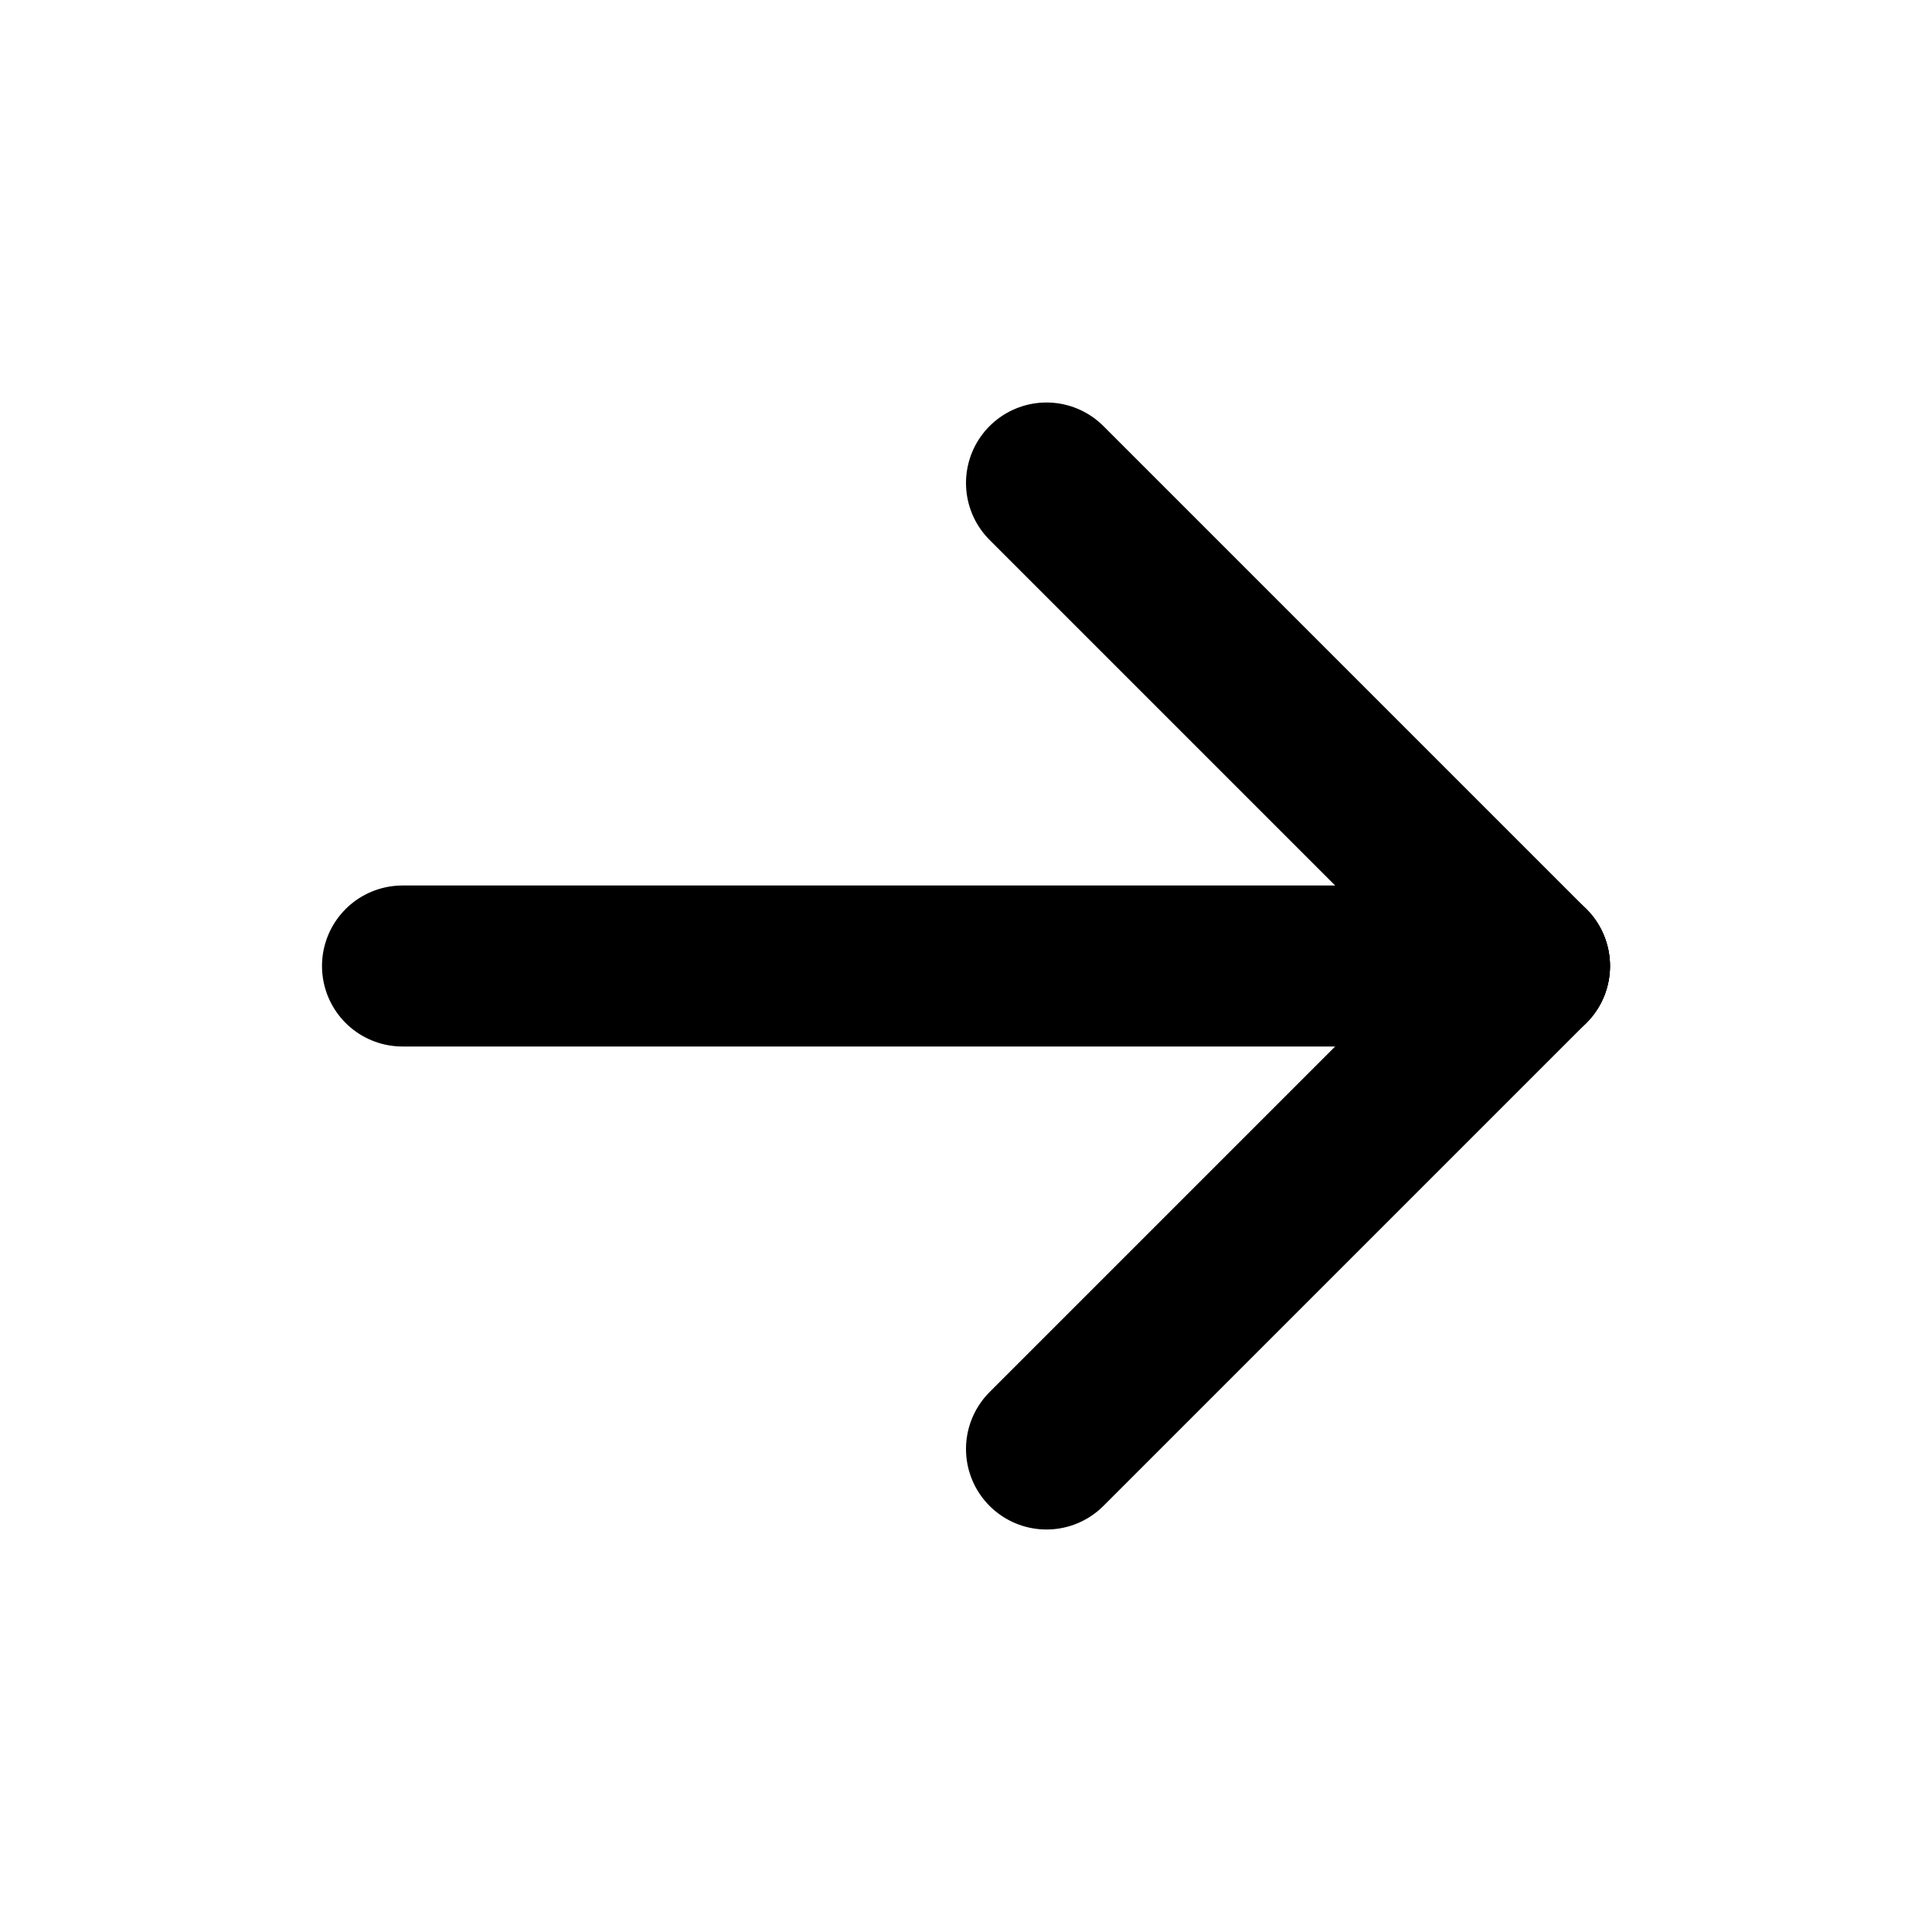
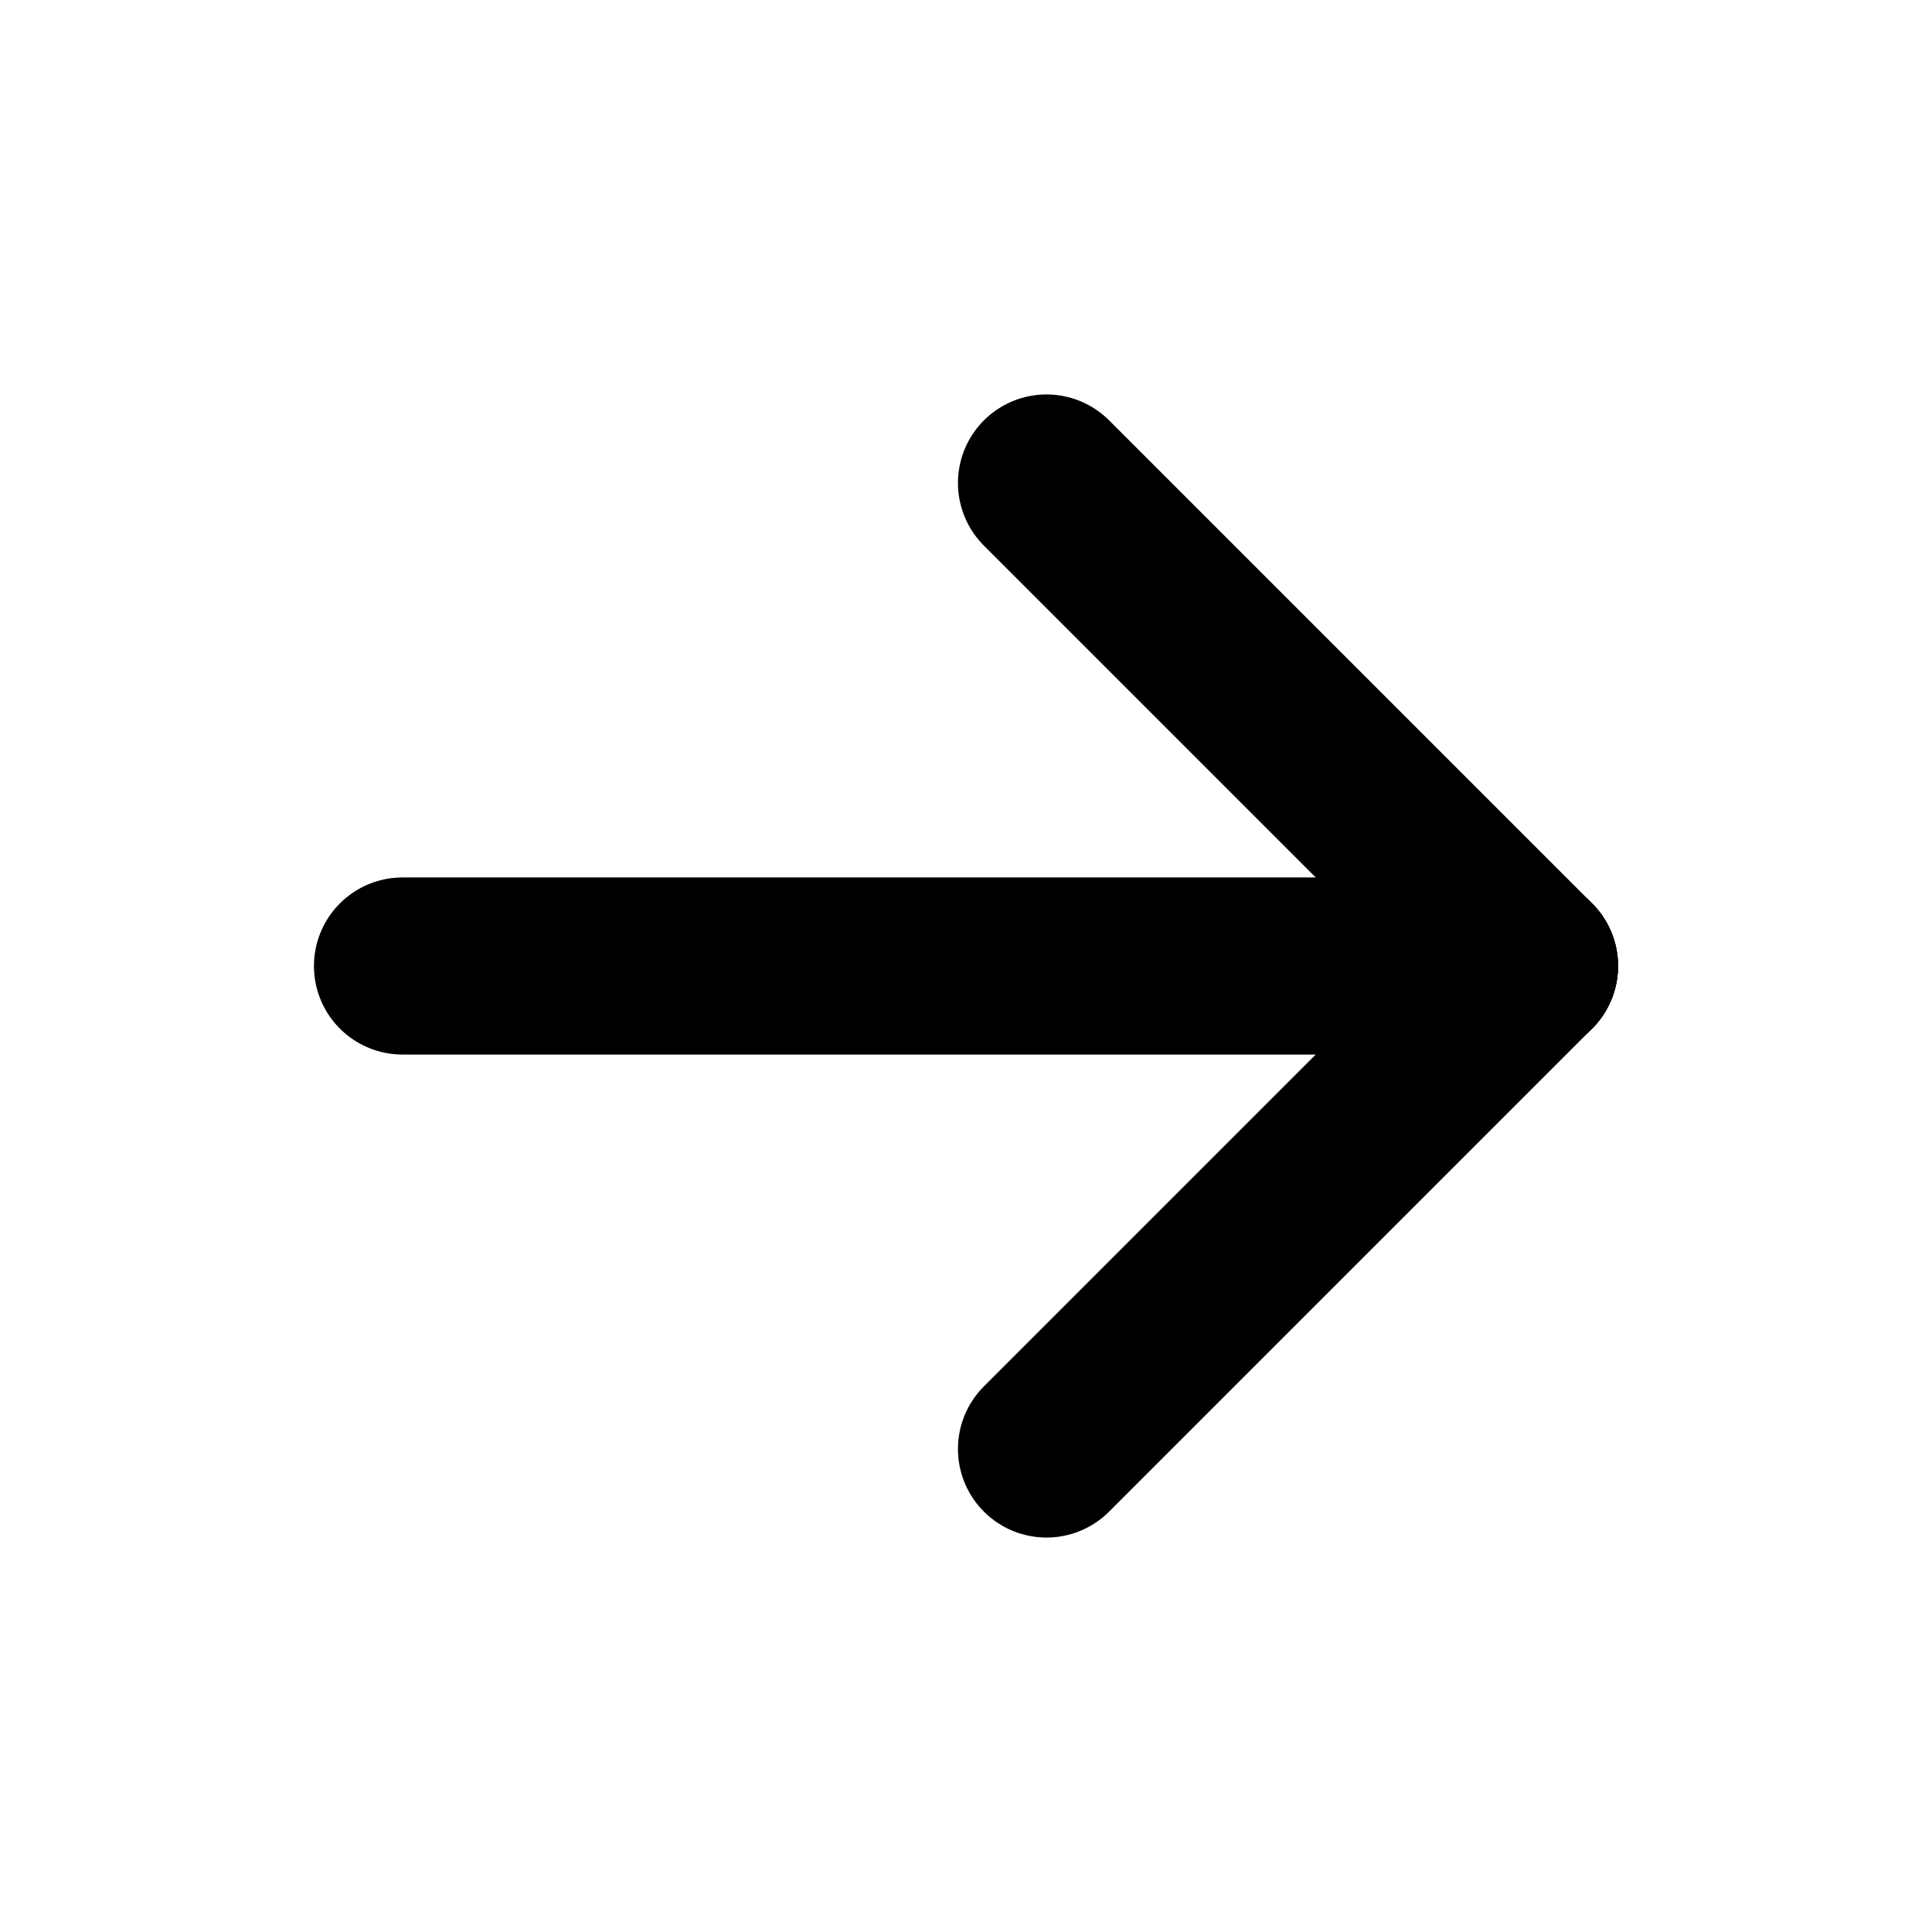
- <svg xmlns="http://www.w3.org/2000/svg" width="24" height="24" viewBox="0 0 24 24" fill="none" stroke="currentColor" stroke-width="2" stroke-linecap="round" stroke-linejoin="round" class="icon icon-tabler icons-tabler-outline icon-tabler-arrow-right">
+ <svg xmlns="http://www.w3.org/2000/svg" width="24" height="24" viewBox="0 0 24 24" fill="none" stroke="currentColor" stroke-width="2.2" stroke-linecap="round" stroke-linejoin="round" class="icon icon-tabler icons-tabler-outline icon-tabler-arrow-right">
  <path stroke="none" d="M0 0h24v24H0z" fill="none" />
  <path d="M5 12l14 0" />
  <path d="M13 18l6 -6" />
  <path d="M13 6l6 6" />
</svg>
